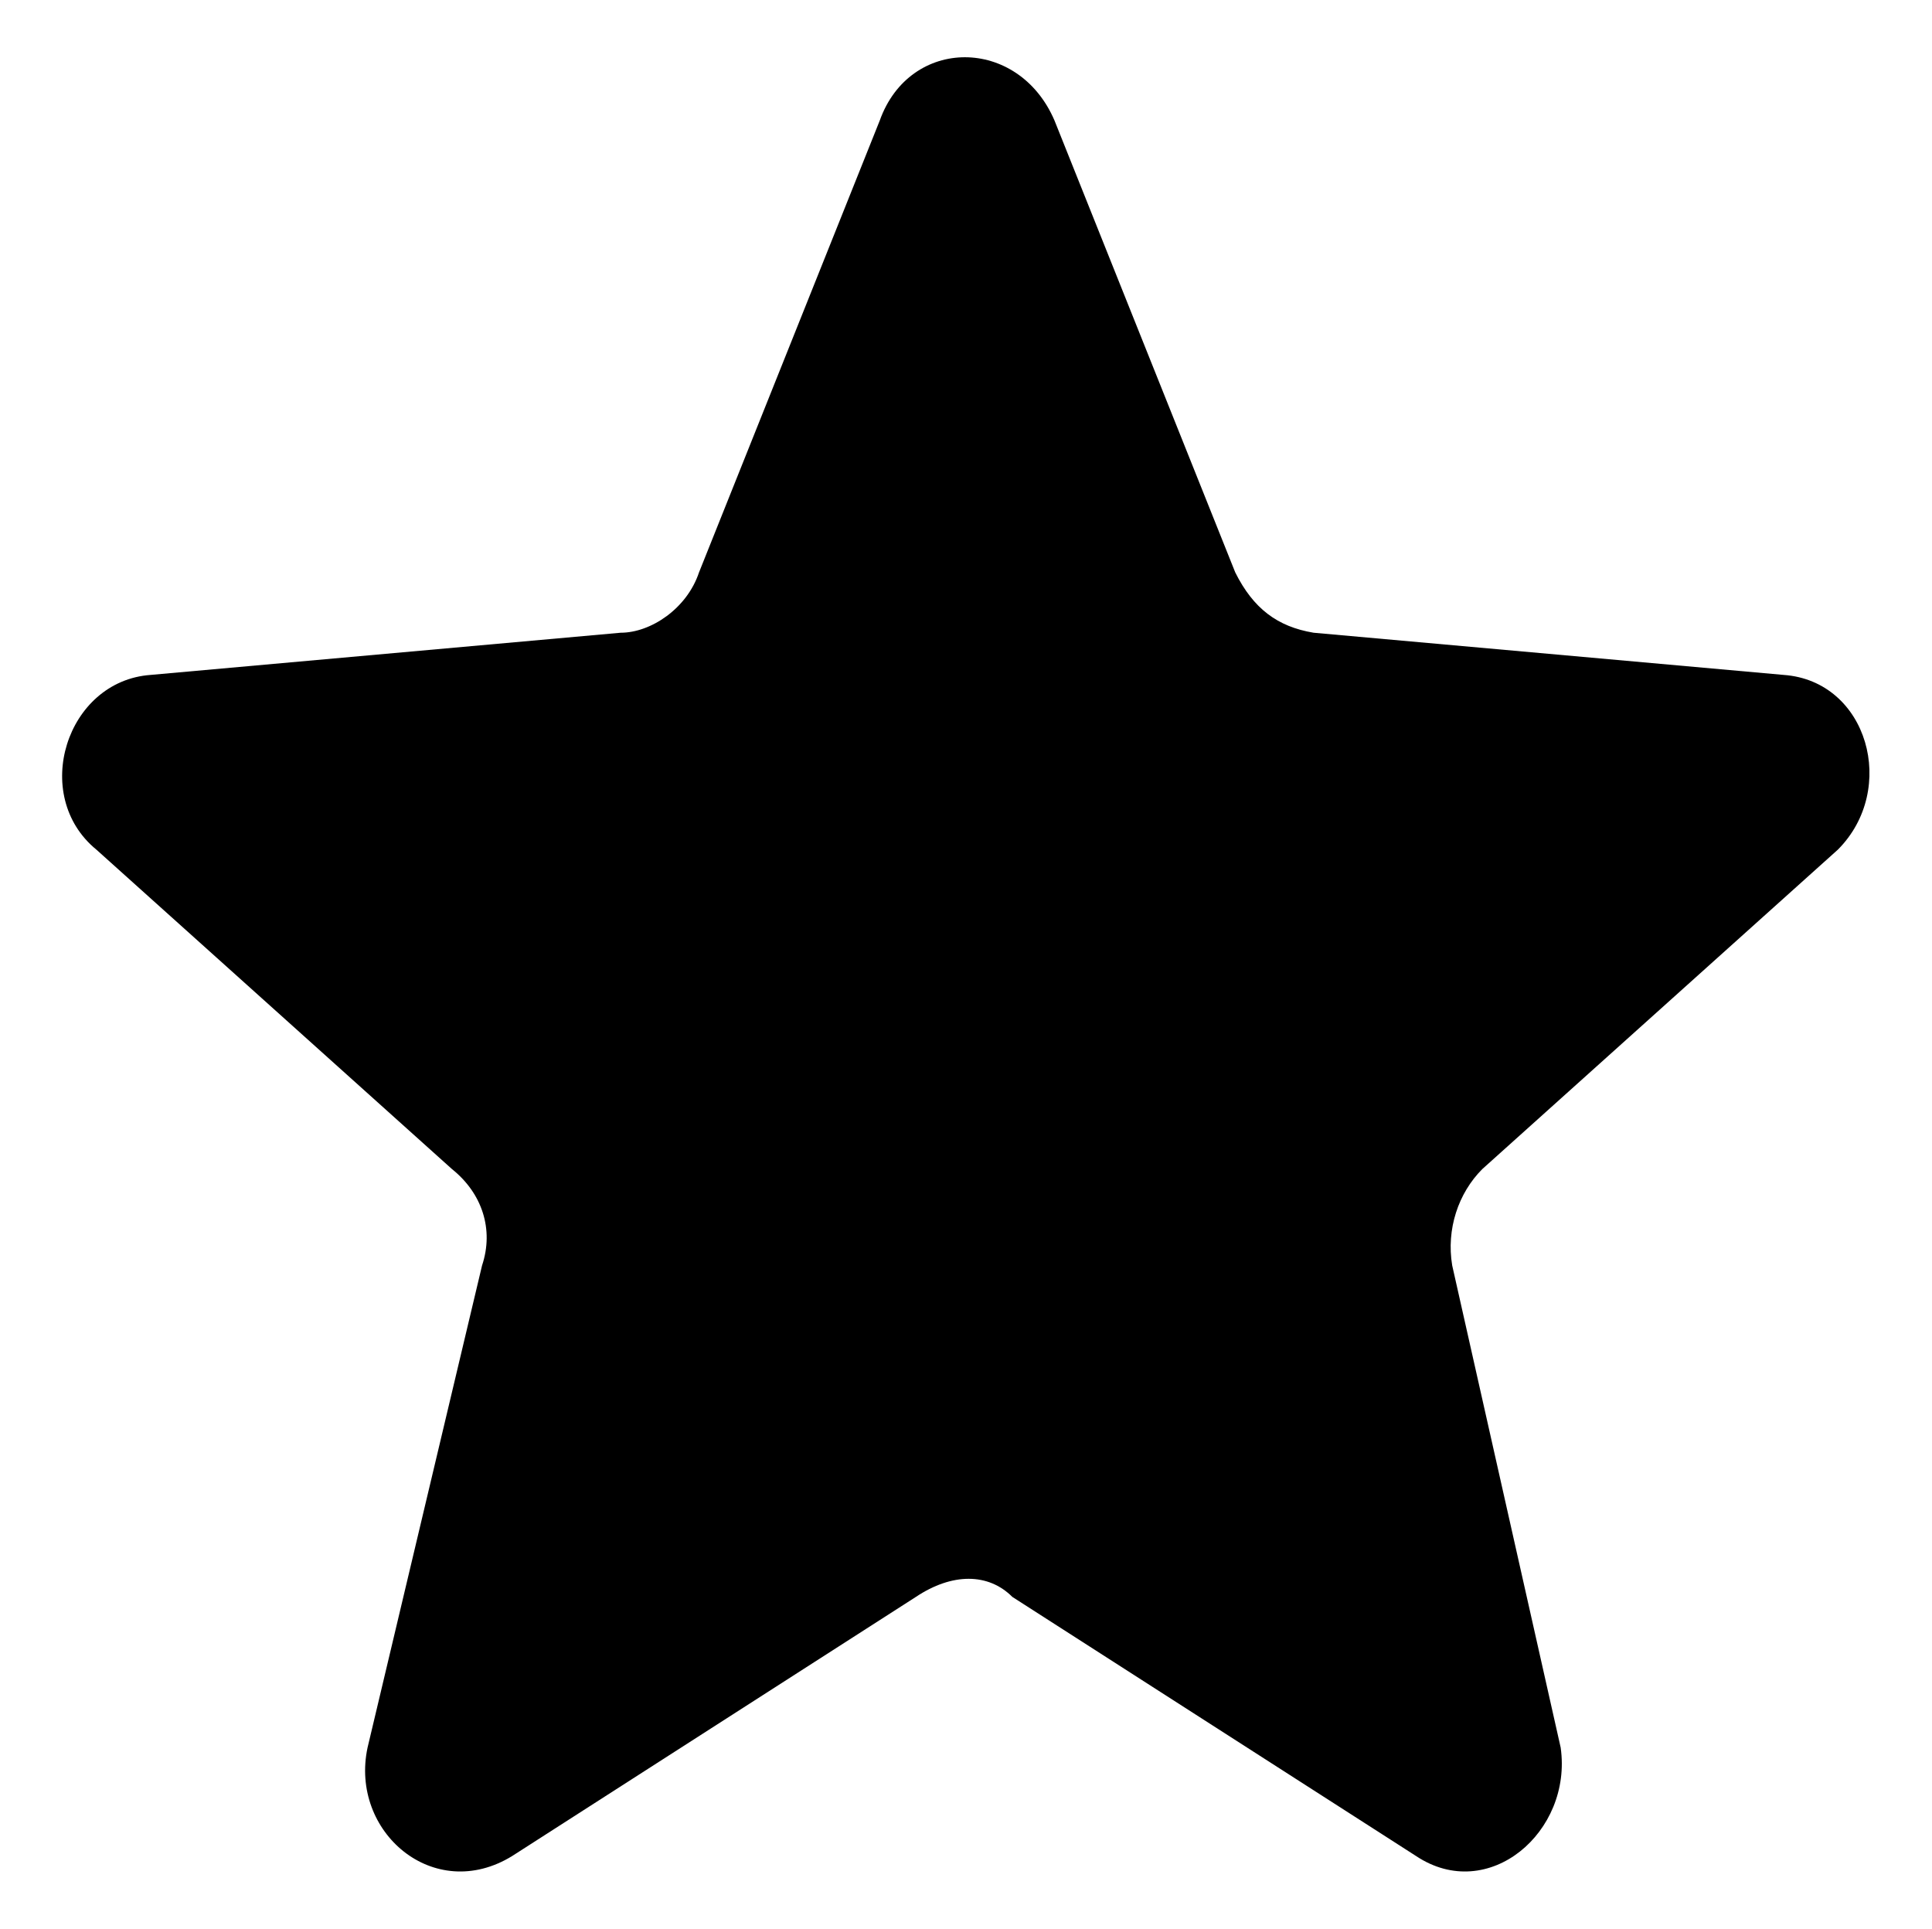
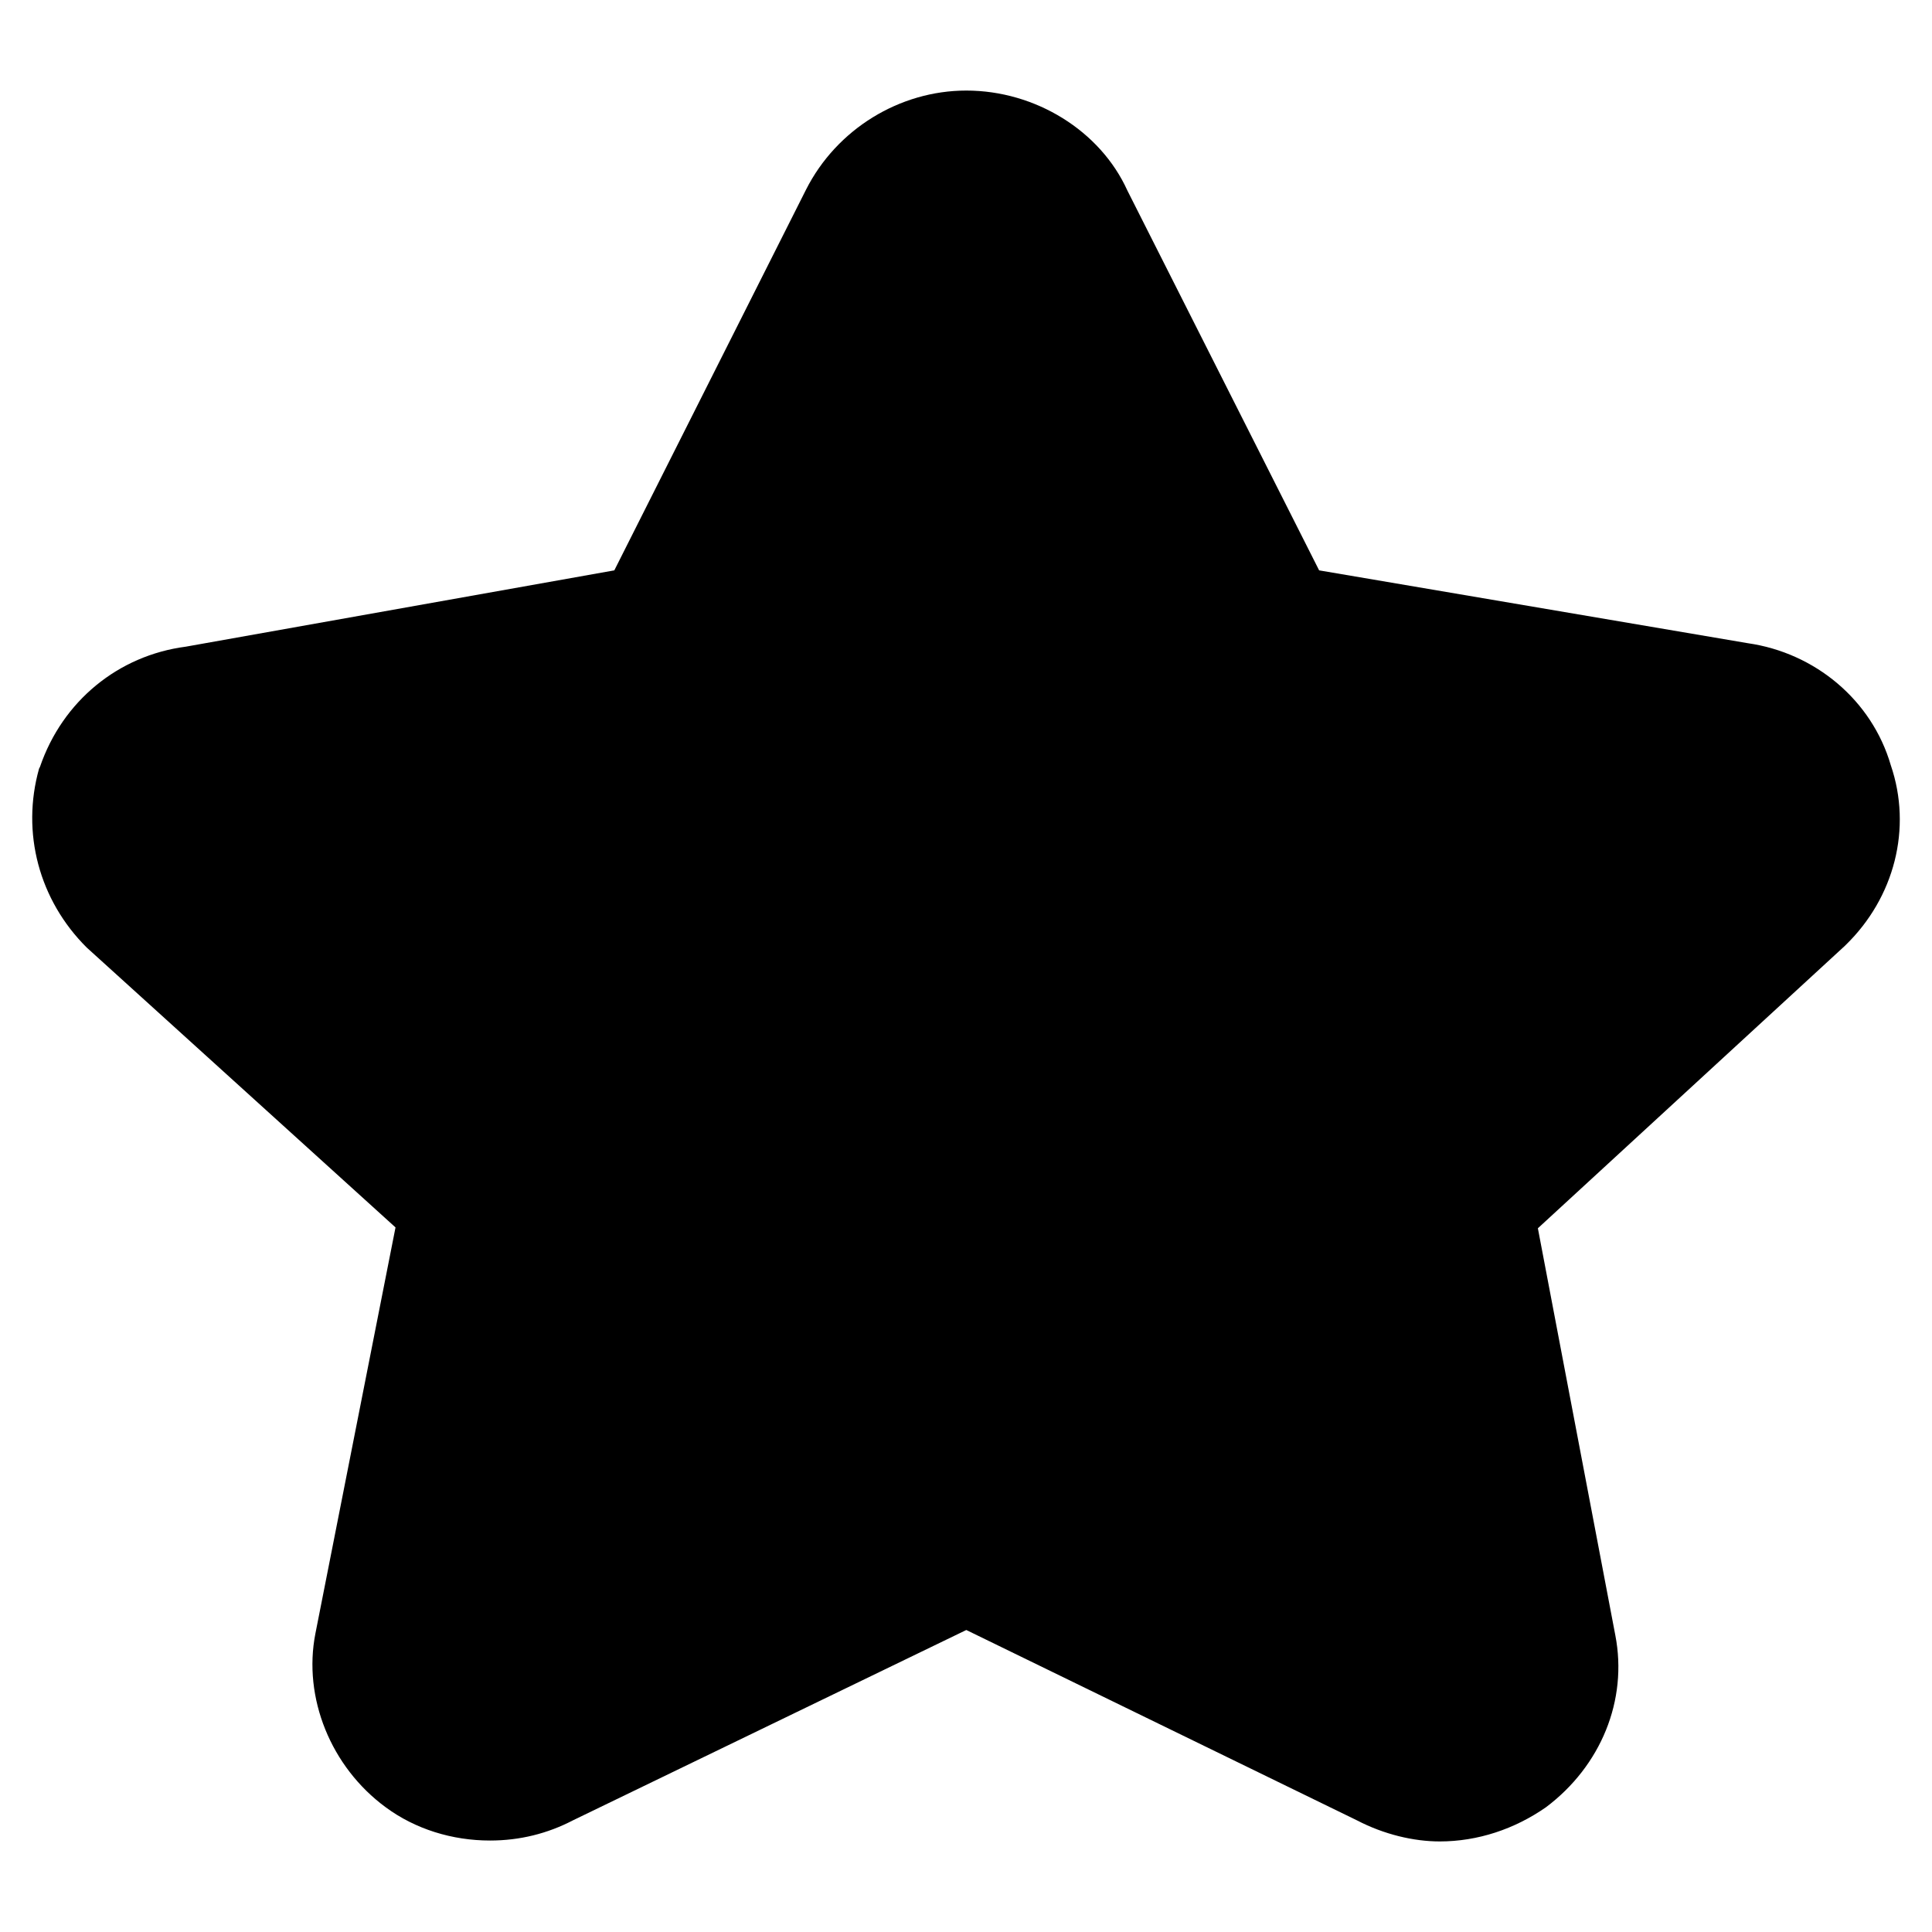
- <svg xmlns="http://www.w3.org/2000/svg" t="1725264000108" class="icon" viewBox="0 0 1026 1024" version="1.1" p-id="15456" width="200.391" height="200">
-   <path d="M537.6 848l214.4 137.6c38.4 25.6 83.2-12.8 76.8-57.6l-57.6-256c-3.2-19.2 3.2-38.4 16-51.2l188.8-169.6c32-32 16-89.6-28.8-92.8l-249.6-22.4c-19.2-3.2-32-12.8-41.6-32l-96-240C540.8 19.2 483.2 19.2 467.2 64l-96 240c-6.4 19.2-25.6 32-41.6 32l-249.6 22.4c-44.8 3.2-64 64-28.8 92.8l188.8 169.6c16 12.8 22.4 32 16 51.2l-60.8 256c-9.6 44.8 35.2 83.2 76.8 57.6l214.4-137.6c19.2-12.8 38.4-12.8 51.2 0z" p-id="15457" />
+ <svg xmlns="http://www.w3.org/2000/svg" width="32" height="32" viewBox="0 0 32 32" fill="none">
+   <path d="M23.847 30.5C23.415 30.5 22.923 30.384 22.476 30.151L16.005 26.998L9.489 30.151C9.071 30.369 8.609 30.485 8.117 30.485C7.491 30.485 6.879 30.297 6.387 29.933C5.478 29.265 5.016 28.117 5.224 27.057L6.551 20.33L1.437 15.695C0.647 14.91 0.349 13.792 0.647 12.731L0.662 12.702C1.035 11.612 1.959 10.857 3.077 10.711L10.175 9.447L13.35 3.142C13.857 2.139 14.901 1.5 16.005 1.5C17.152 1.5 18.226 2.168 18.673 3.156L21.849 9.447L28.947 10.653C30.065 10.813 31.004 11.598 31.317 12.673C31.675 13.719 31.377 14.867 30.572 15.651L30.557 15.666L25.472 20.344L26.755 27.086C26.963 28.161 26.516 29.25 25.607 29.933C25.085 30.297 24.473 30.5 23.847 30.5Z" fill="currentColor" />
</svg>
